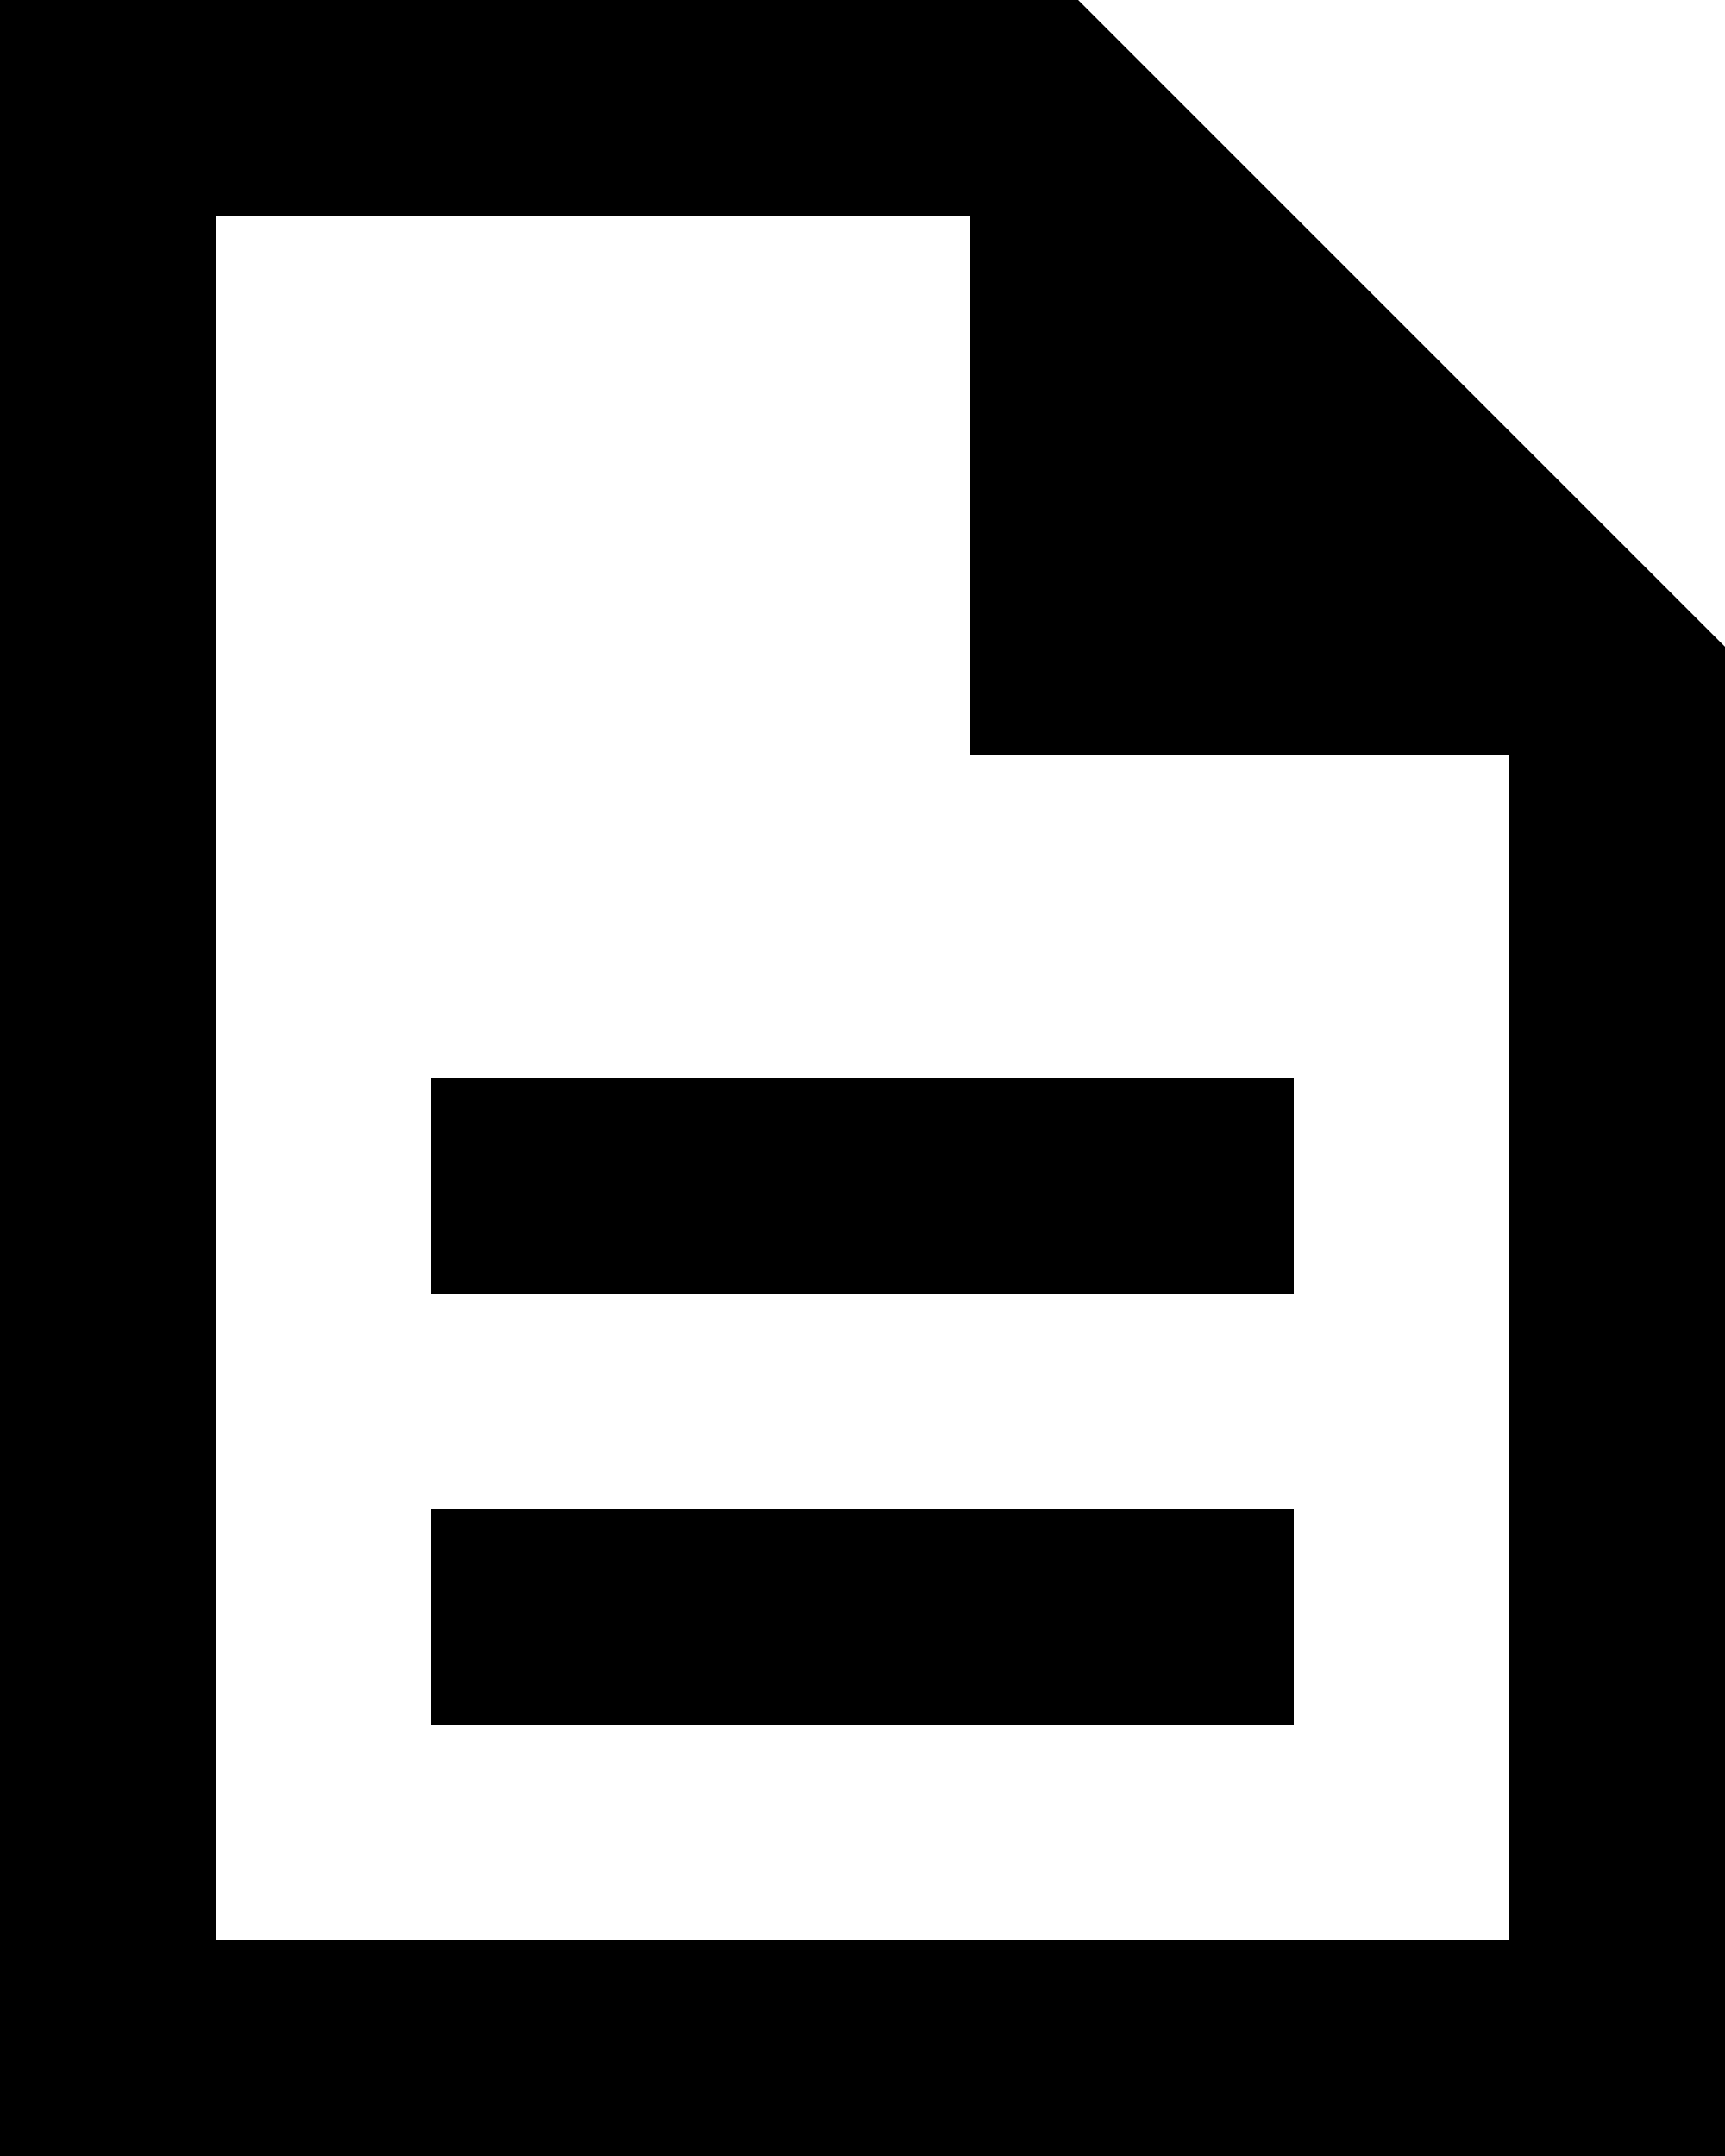
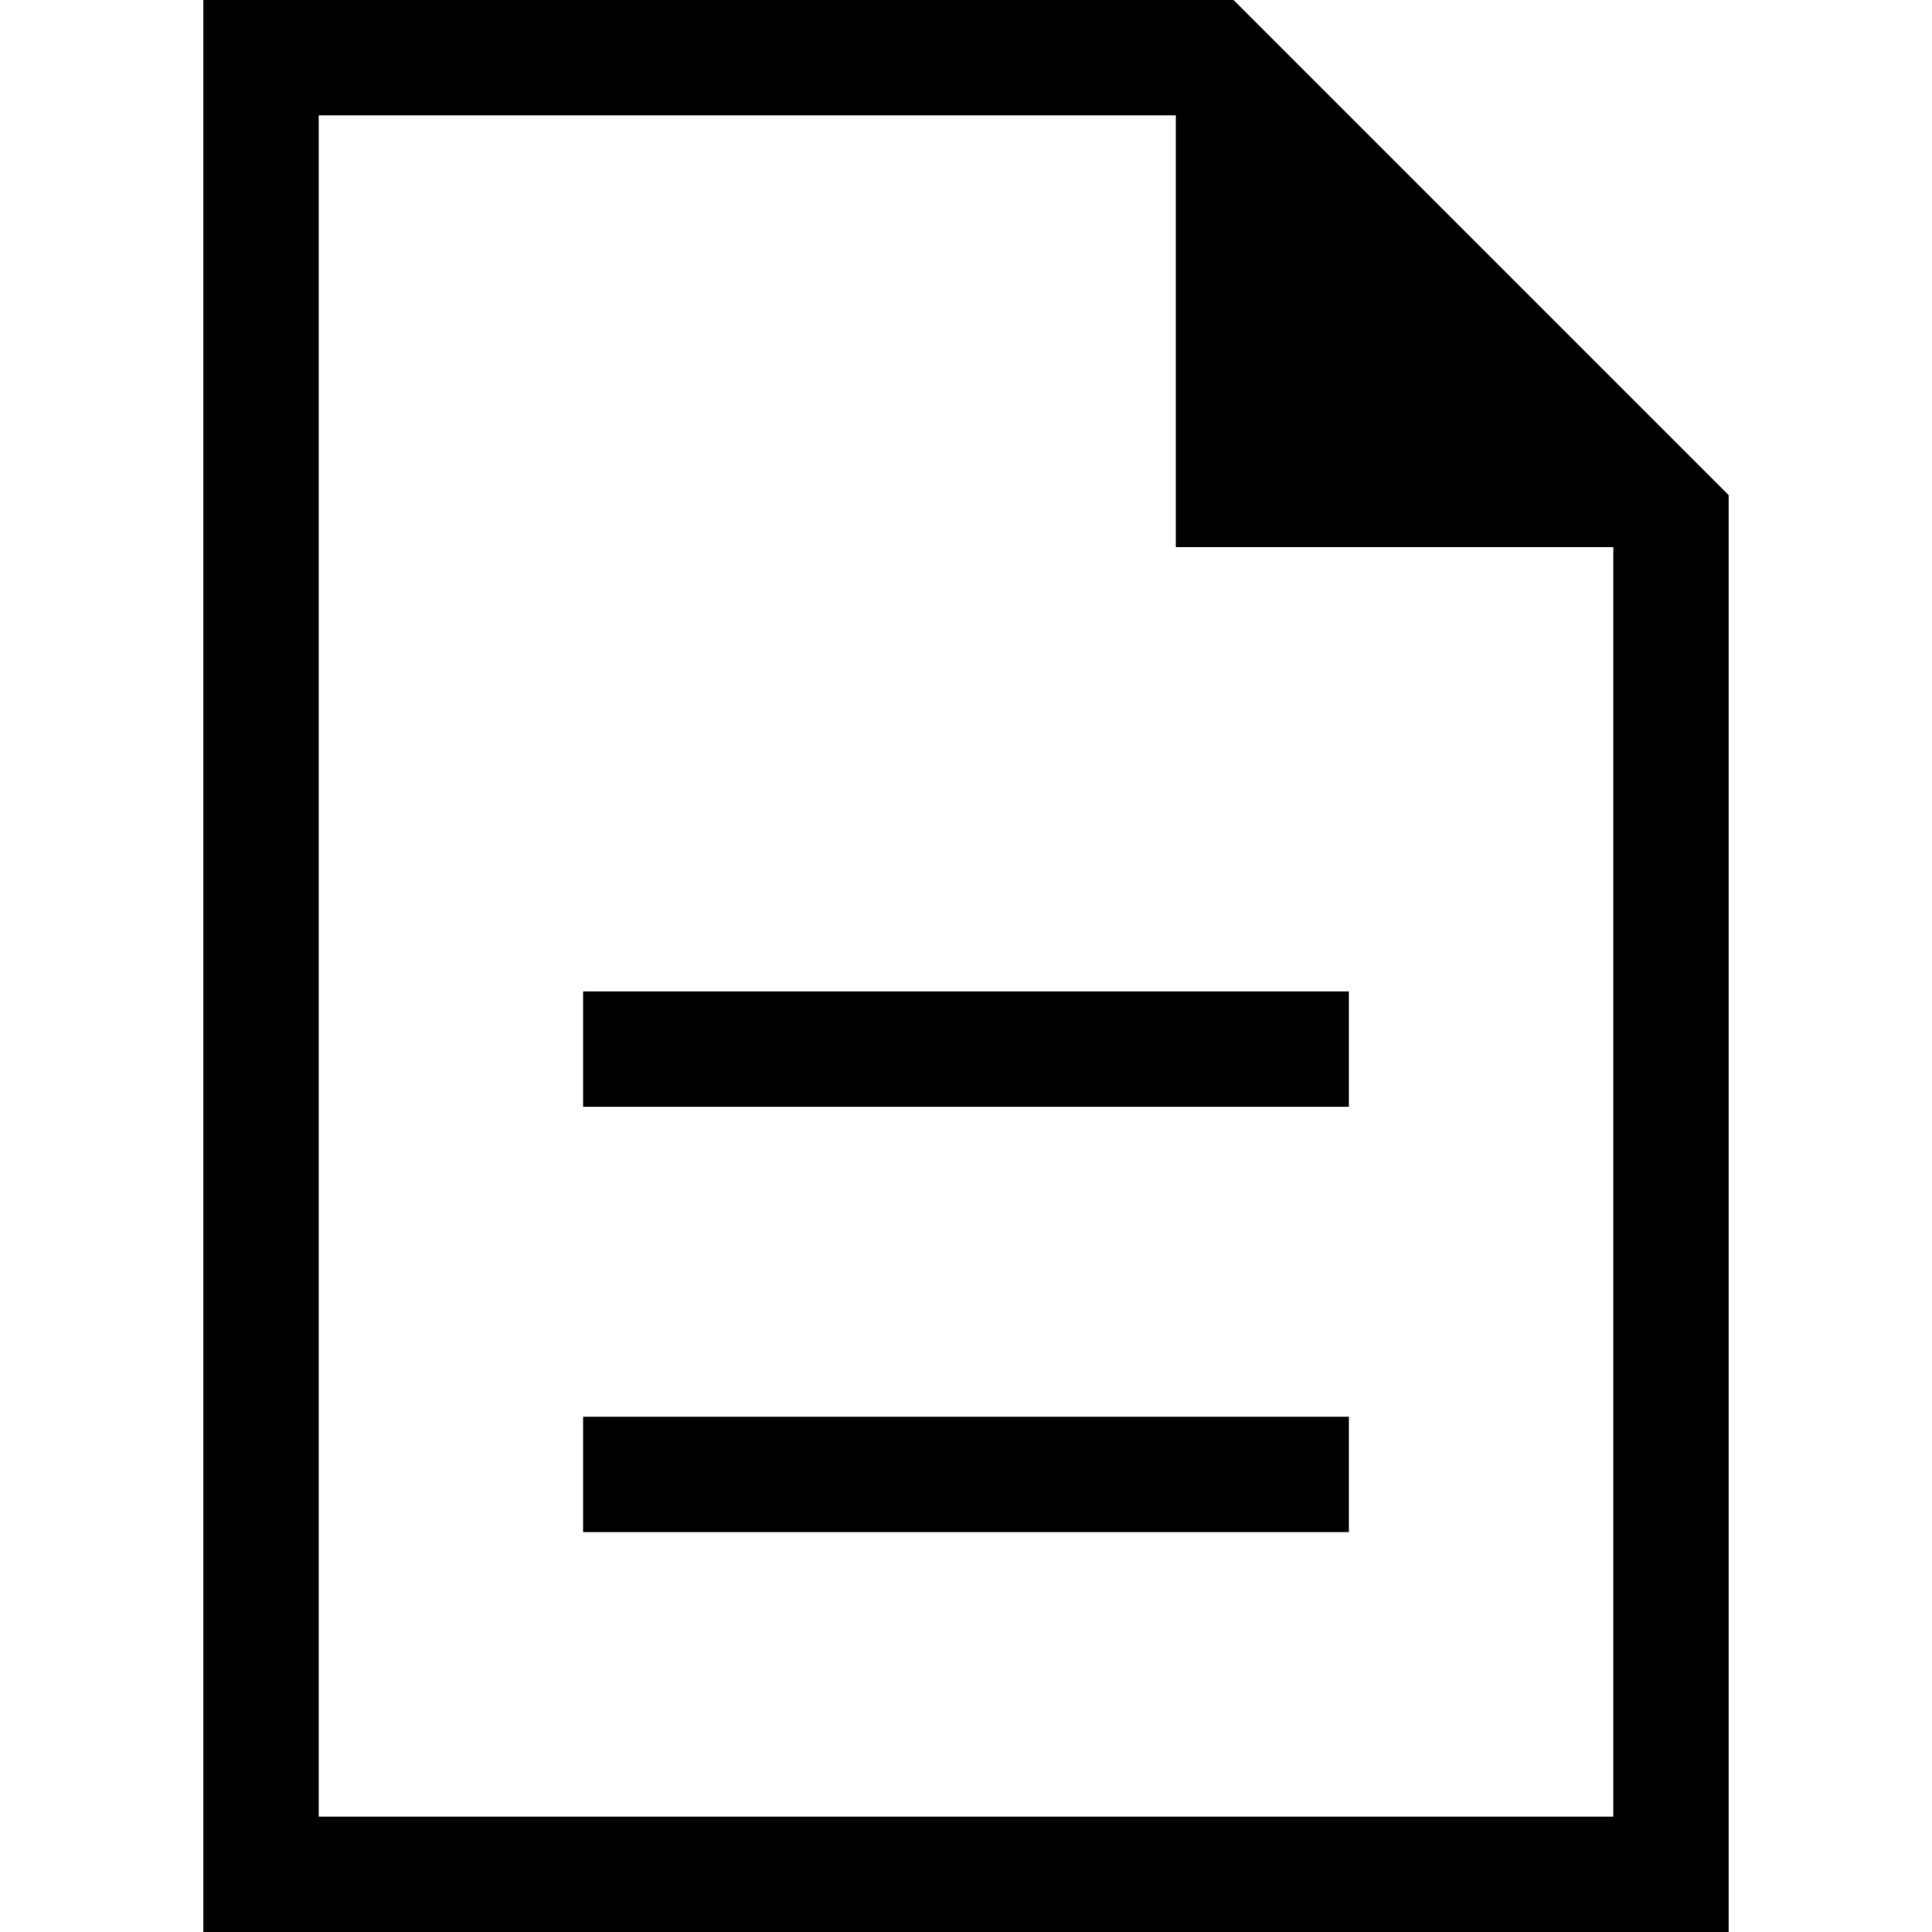
- <svg xmlns="http://www.w3.org/2000/svg" viewBox="160 -880 640 800">
-   <path d="M320-240h320v-80H320v80Zm0-160h320v-80H320v80ZM160-80v-800h400l240 240v560H160Zm360-520v-200H240v640h480v-440H520ZM240-800v200-200 640-640Z" />
+ <svg xmlns="http://www.w3.org/2000/svg" viewBox="100.001 100.001 759.997 759.997">
+   <g transform="translate(0,960) scale(1,-1)">
+     <path fill="#000" d="M329.385 257.308H630.615V302.692H329.385ZM329.385 424.616H630.615V469.999H329.385ZM180.001 100.001V859.999H585.231L779.999 665.231V100.001ZM562.539 644.77V814.615H225.385V145.385H734.615V644.77ZM225.385 814.615V644.77V814.615V644.77V145.385Z" />
+   </g>
</svg>
